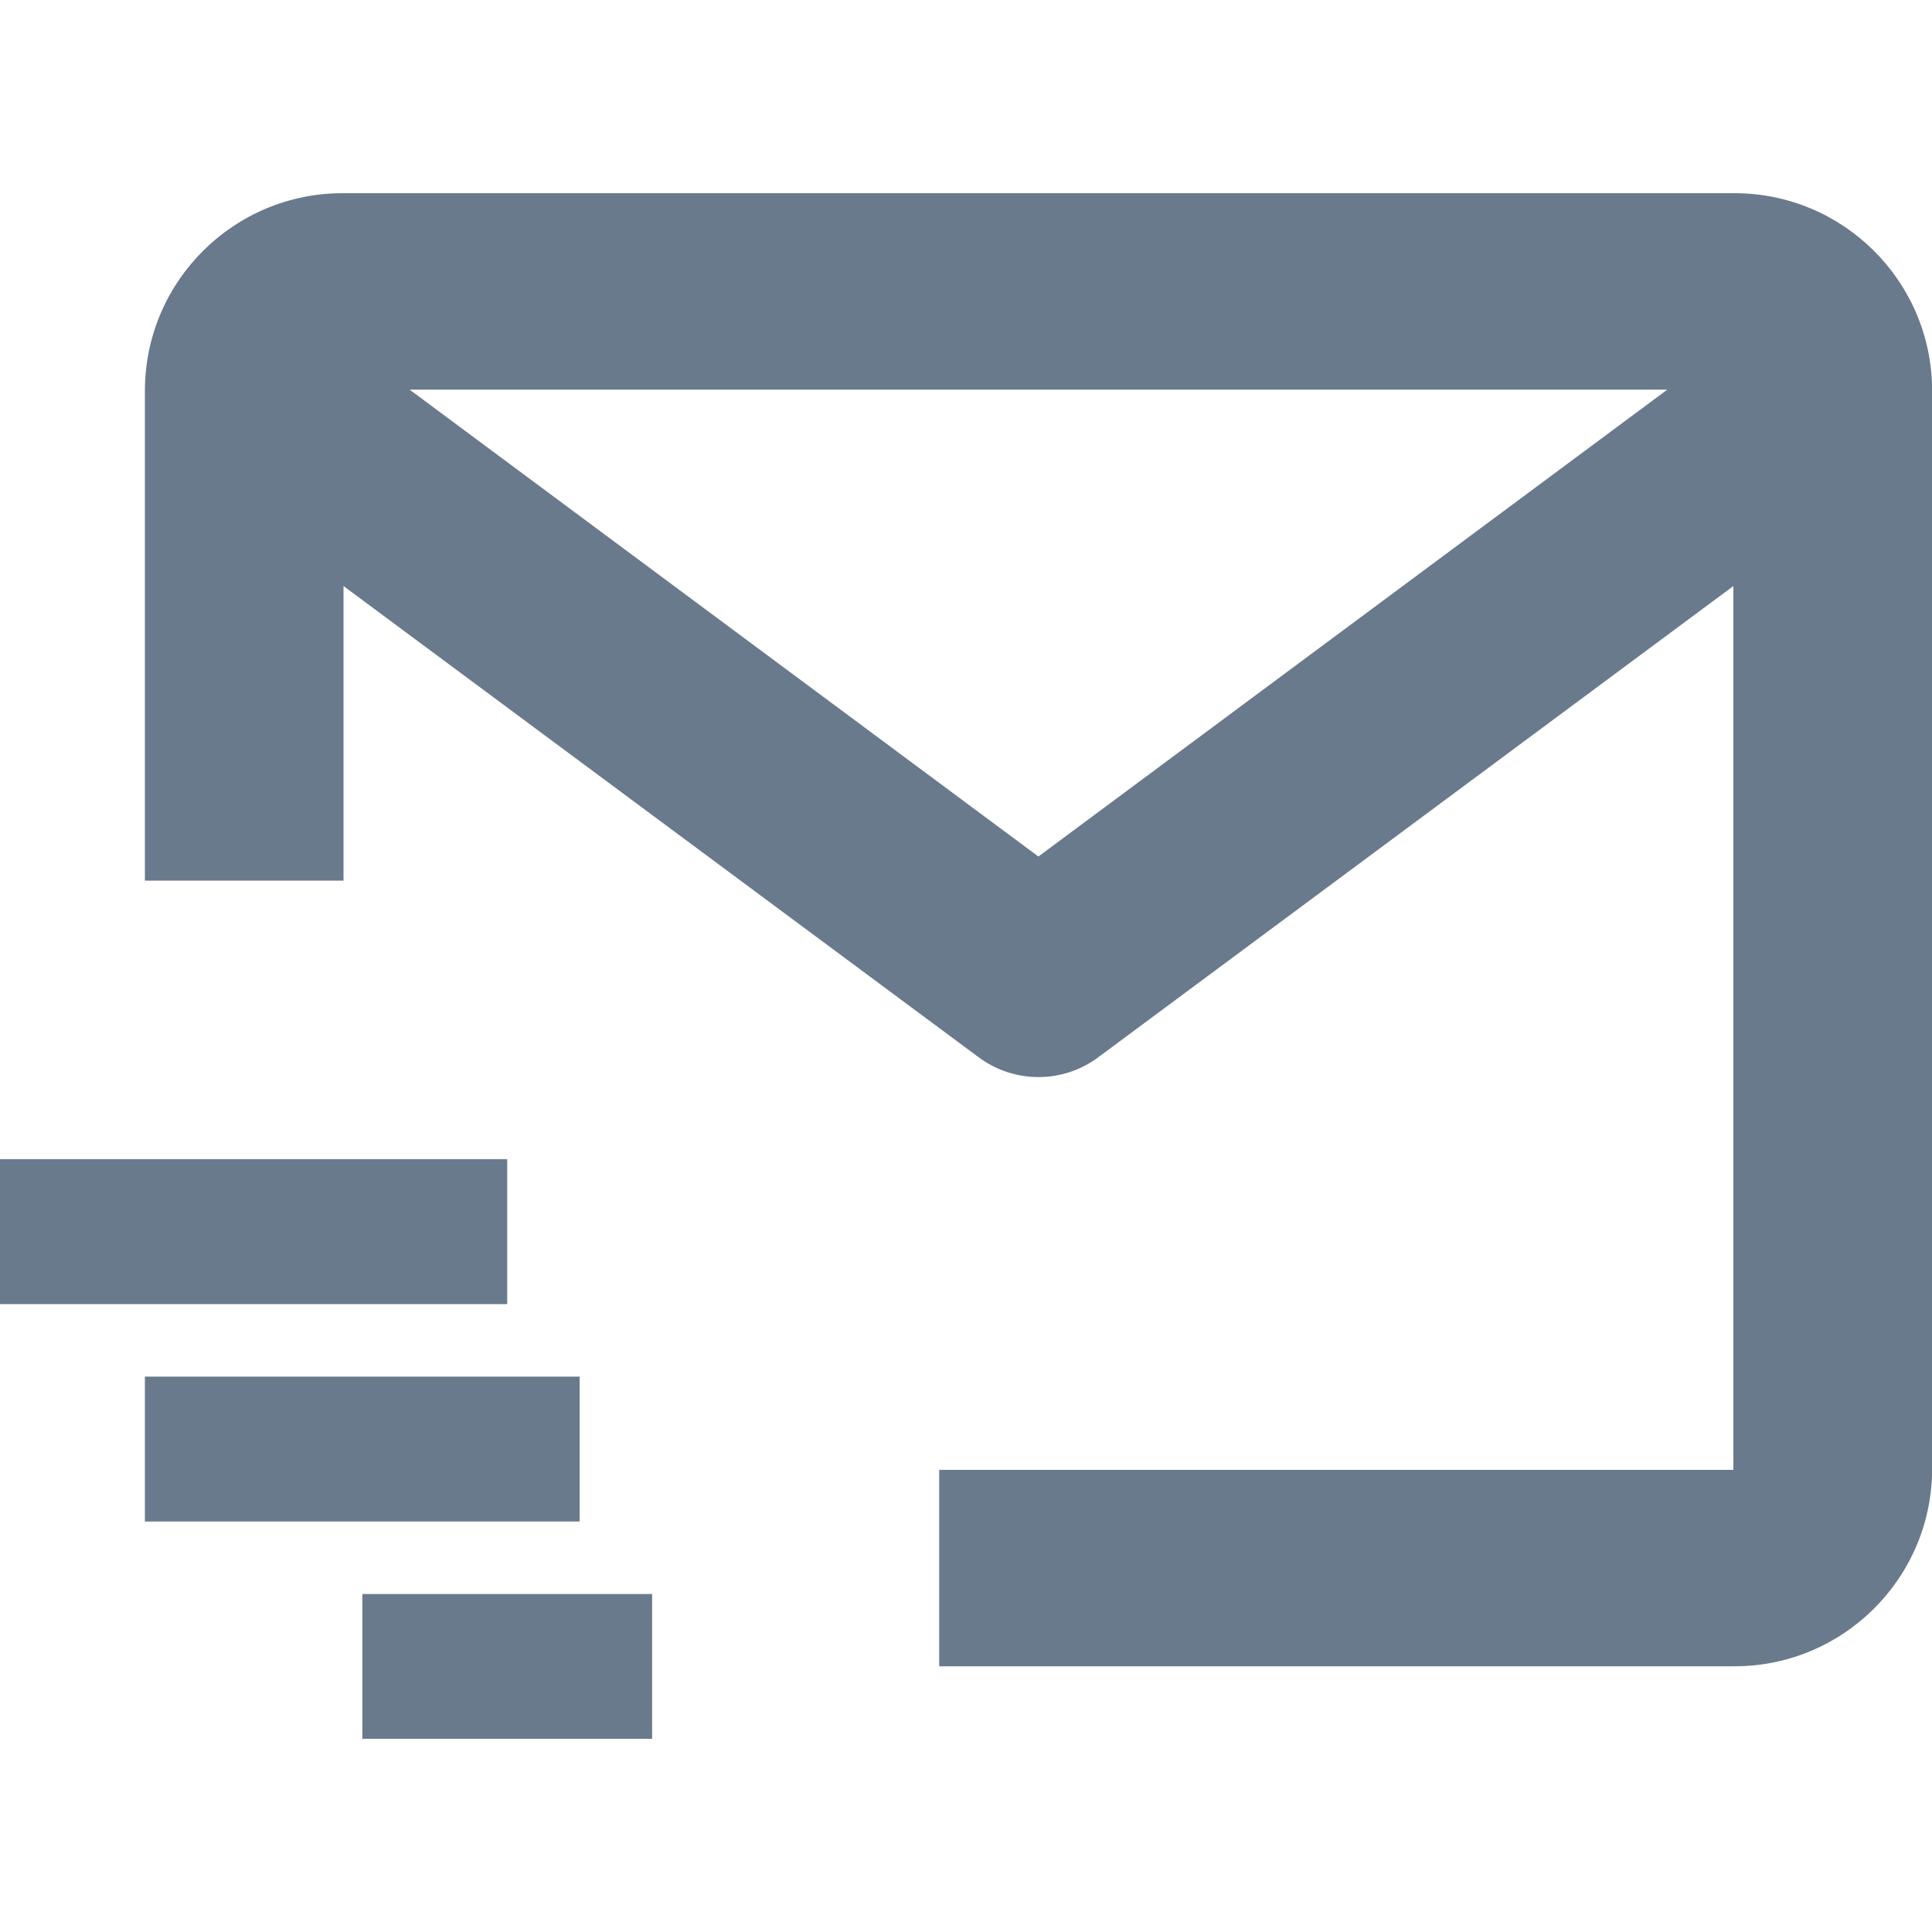
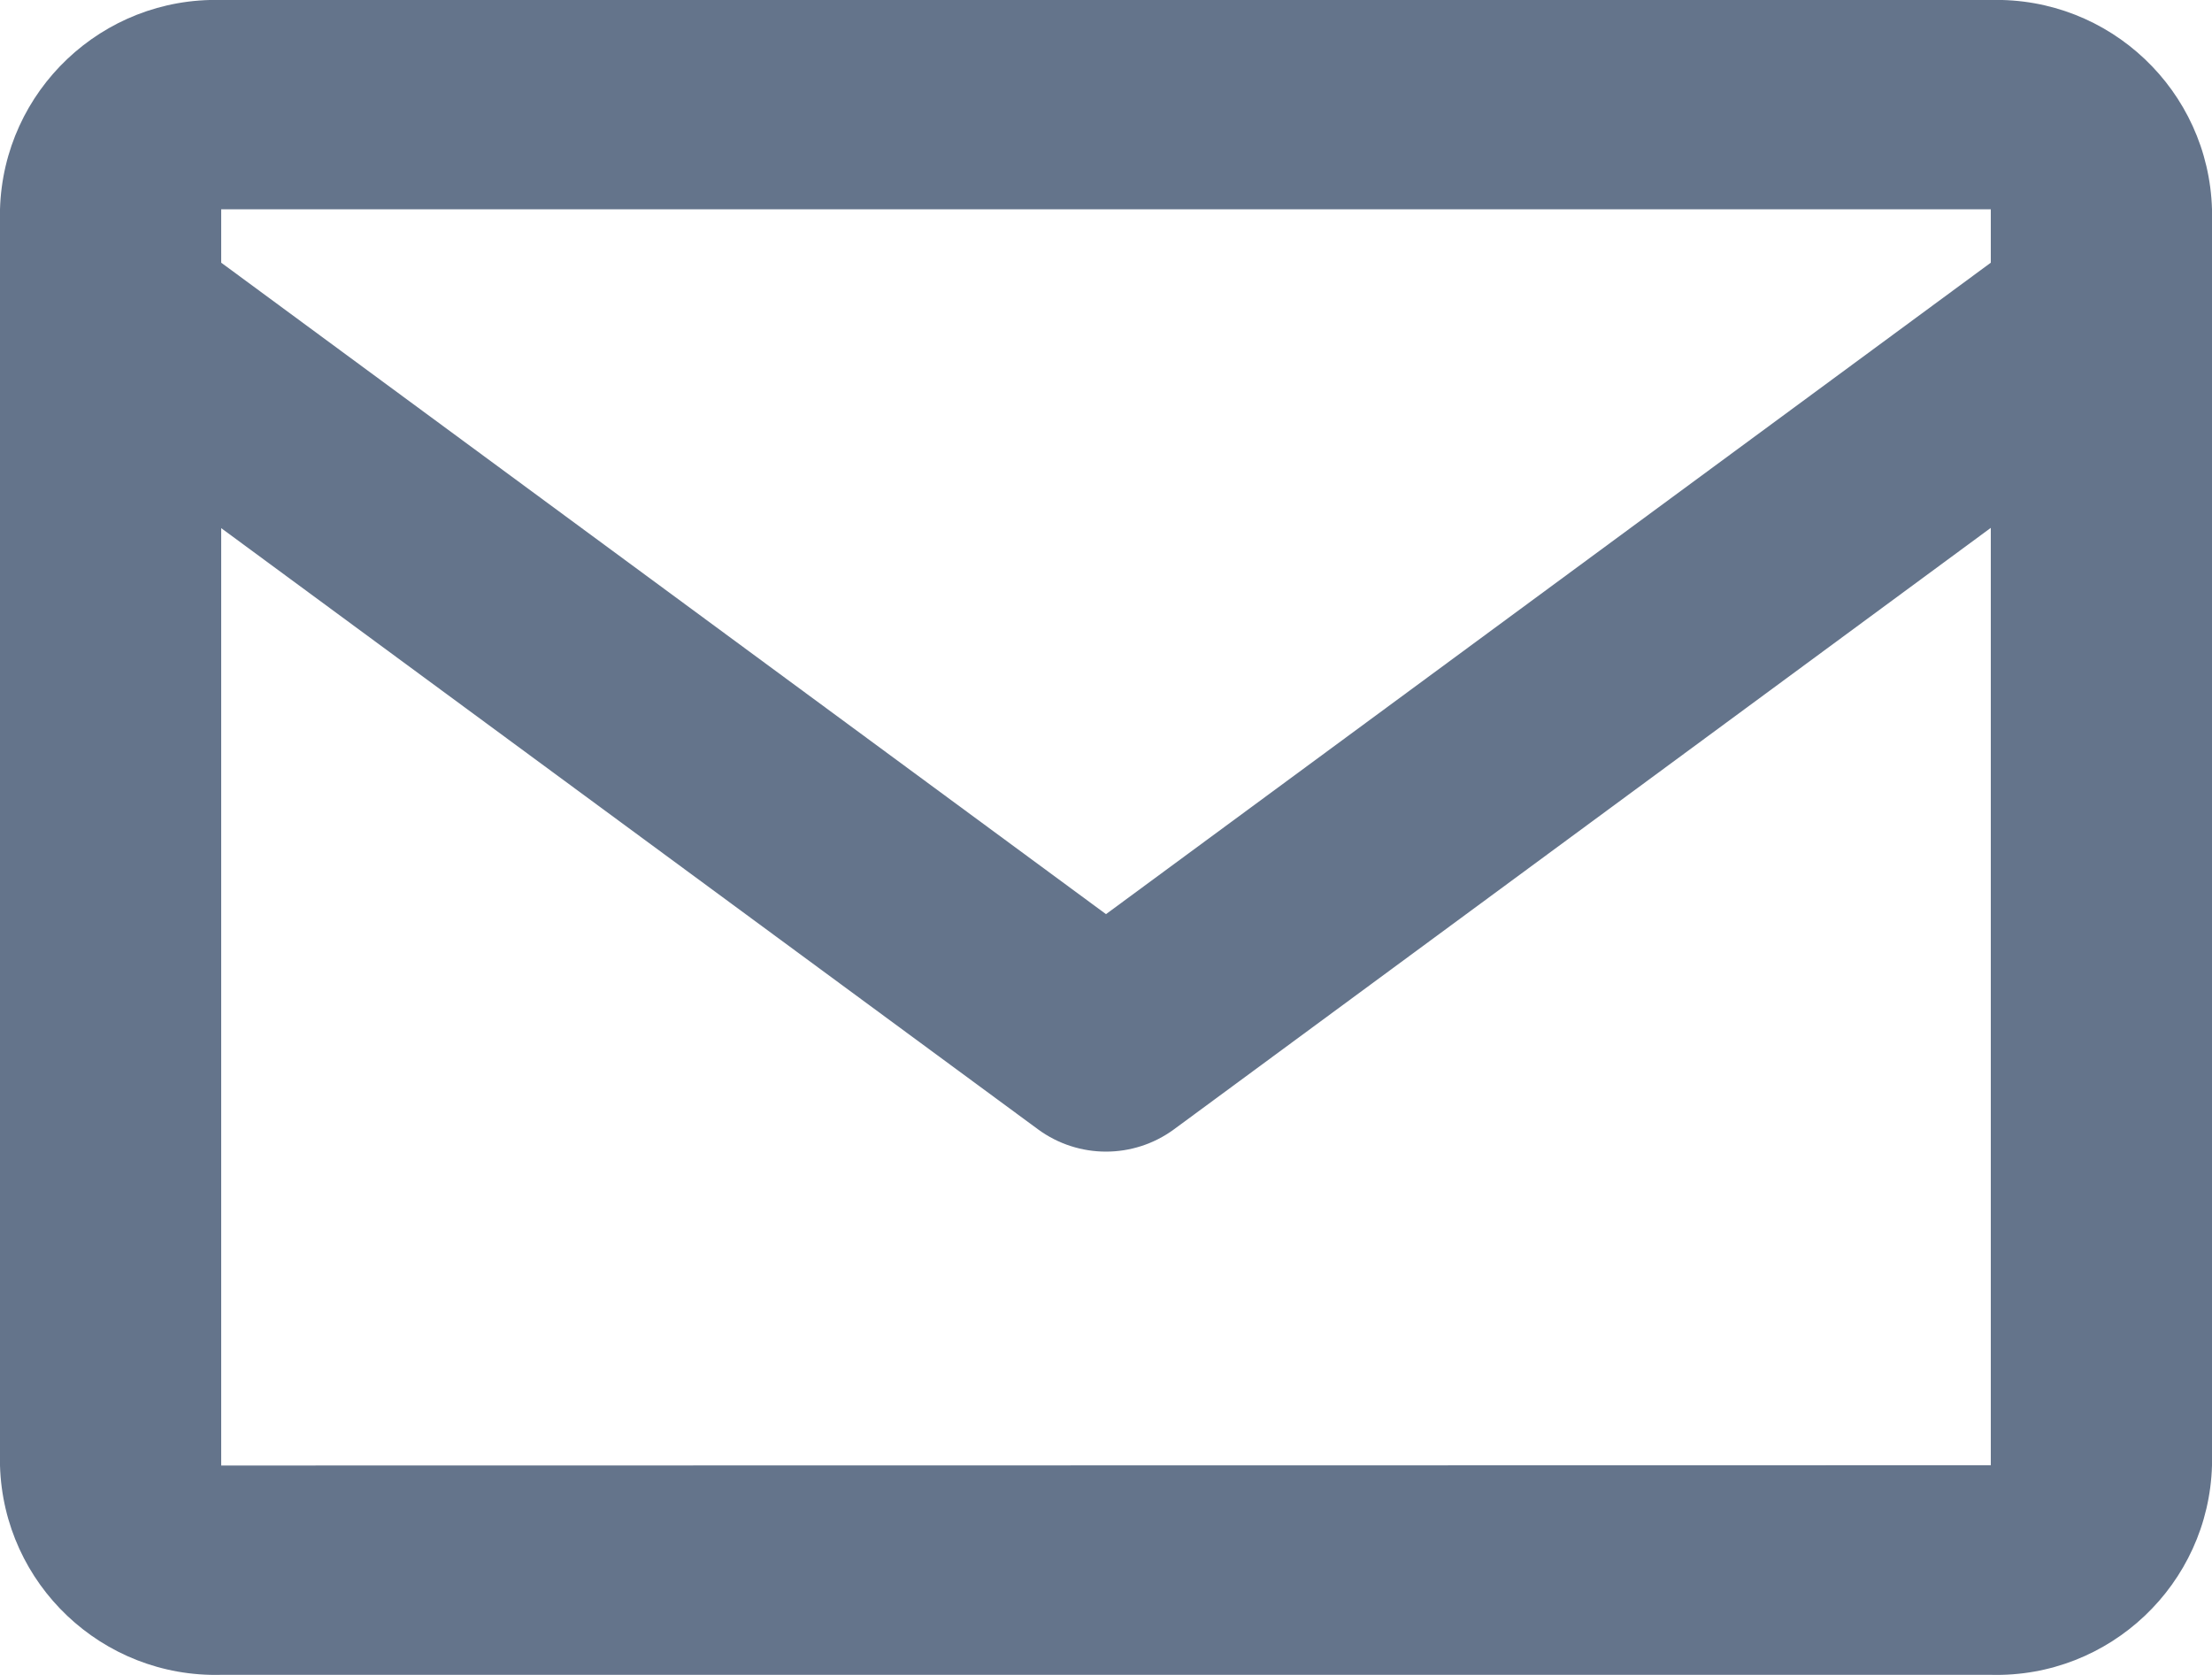
- <svg xmlns="http://www.w3.org/2000/svg" id="Group_41844" data-name="Group 41844" width="15" height="15" viewBox="0 0 15 15">
-   <rect id="Rectangle_17641" data-name="Rectangle 17641" width="15" height="15" fill="none" />
-   <g id="Email" transform="translate(0 1.5)">
-     <path id="Path_34345" data-name="Path 34345" d="M14.583,2.25H3.792A1.535,1.535,0,0,0,2.25,3.775V7.587H3.792V5.3L8.725,8.96a.778.778,0,0,0,.925,0L14.583,5.3v6.862H8.417v1.525h6.167a1.535,1.535,0,0,0,1.542-1.525V3.775A1.535,1.535,0,0,0,14.583,2.25ZM9.187,7.4,4.305,3.775H14.07Z" transform="translate(-1.125 -2.25)" fill="#697a8d" />
-     <path id="Path_34346" data-name="Path 34346" d="M1.125,6.75H5.063V7.875H1.125ZM2.25,8.438H5.625V9.563H2.25Zm1.688,1.688h2.25V11.25H3.938Z" transform="translate(-1.125 0.75)" fill="#697a8d" />
-   </g>
+ <svg xmlns="http://www.w3.org/2000/svg" width="16" height="12.112" viewBox="0 0 16 12.112">
+   <path id="Path_34729" data-name="Path 34729" d="M18.4,8H5.6A1.56,1.56,0,0,0,4,9.514V18.6a1.56,1.56,0,0,0,1.6,1.514H18.4A1.56,1.56,0,0,0,20,18.6V9.514A1.56,1.56,0,0,0,18.4,8Zm0,1.514V9.9L12,14.612,5.6,9.9V9.514ZM5.6,18.6v-6.78l5.909,4.349a.831.831,0,0,0,.982,0L18.4,11.818l0,6.78Z" transform="translate(-4 -8)" fill="#64748b" />
</svg>
